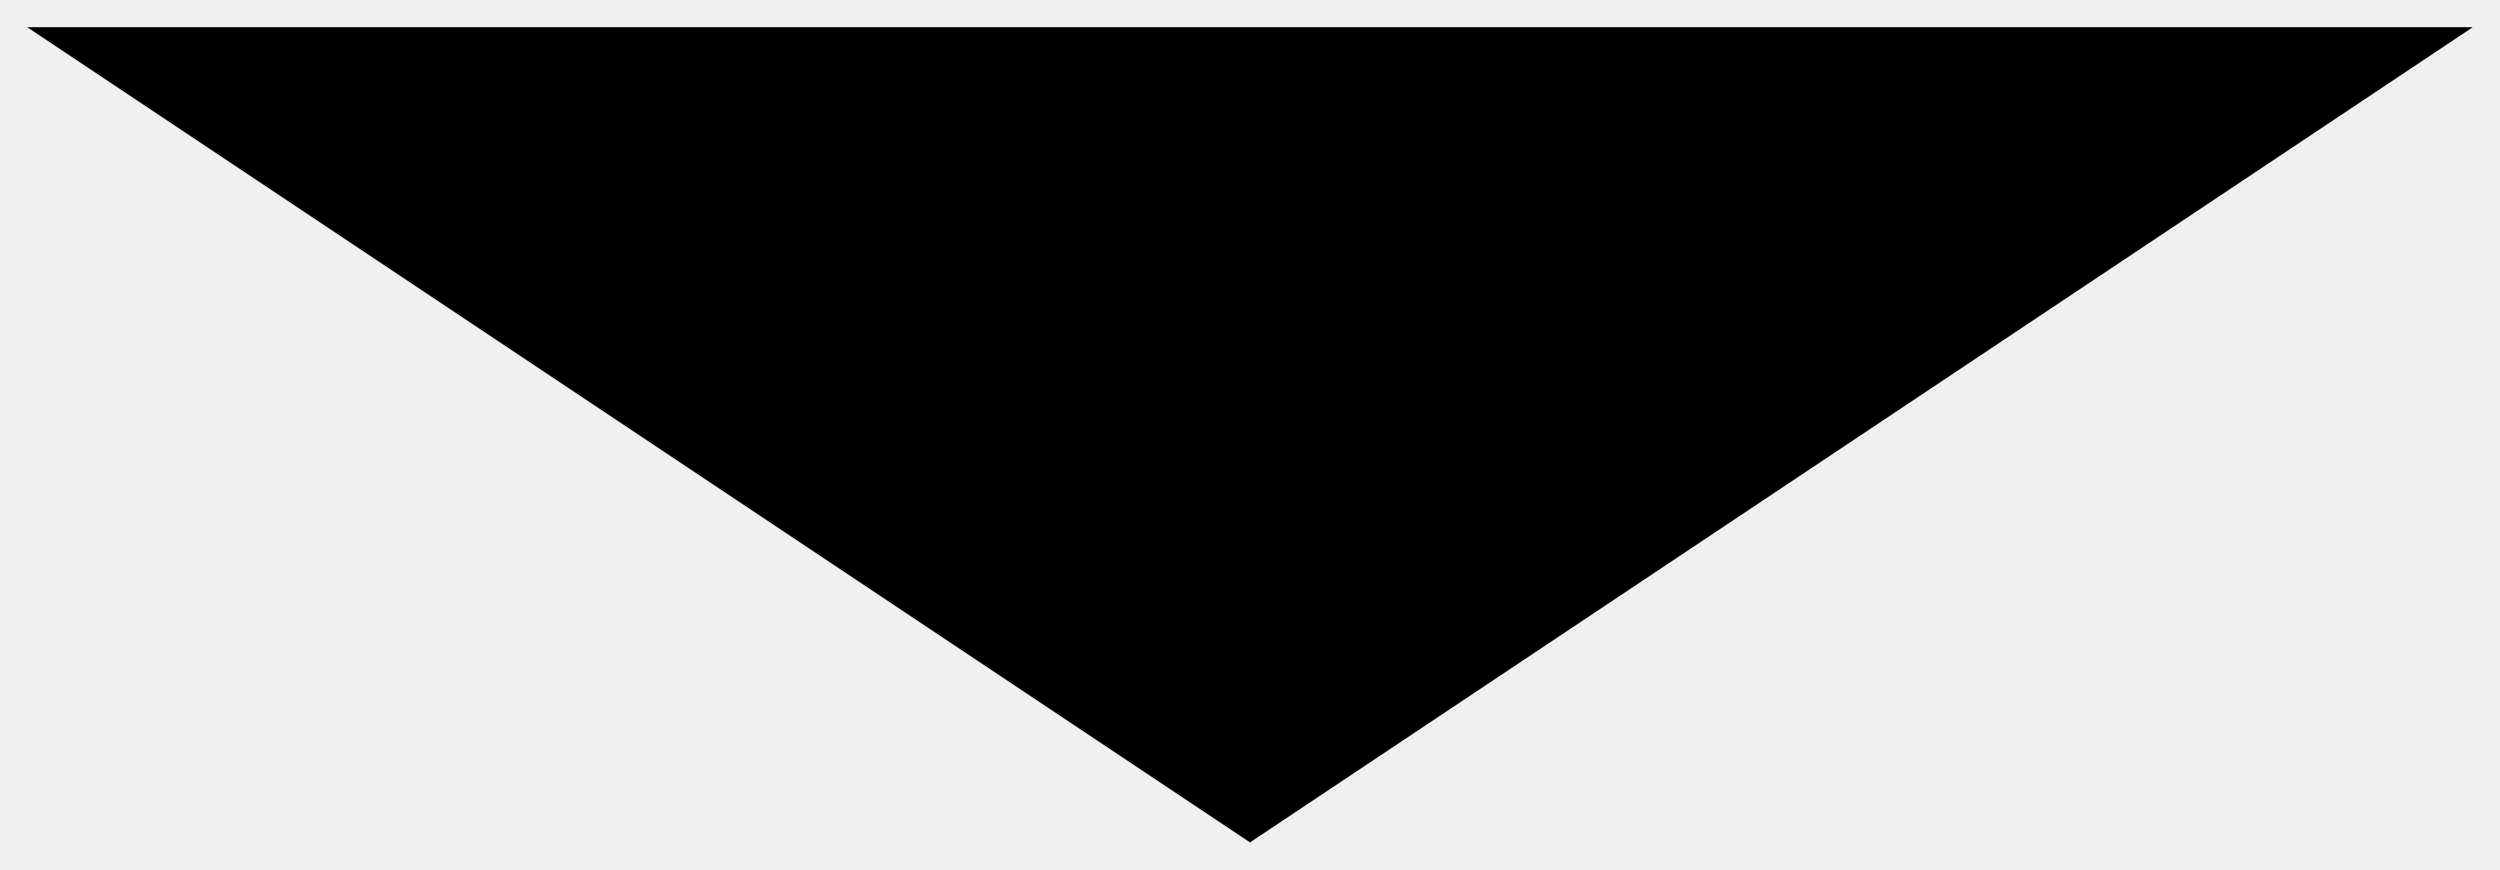
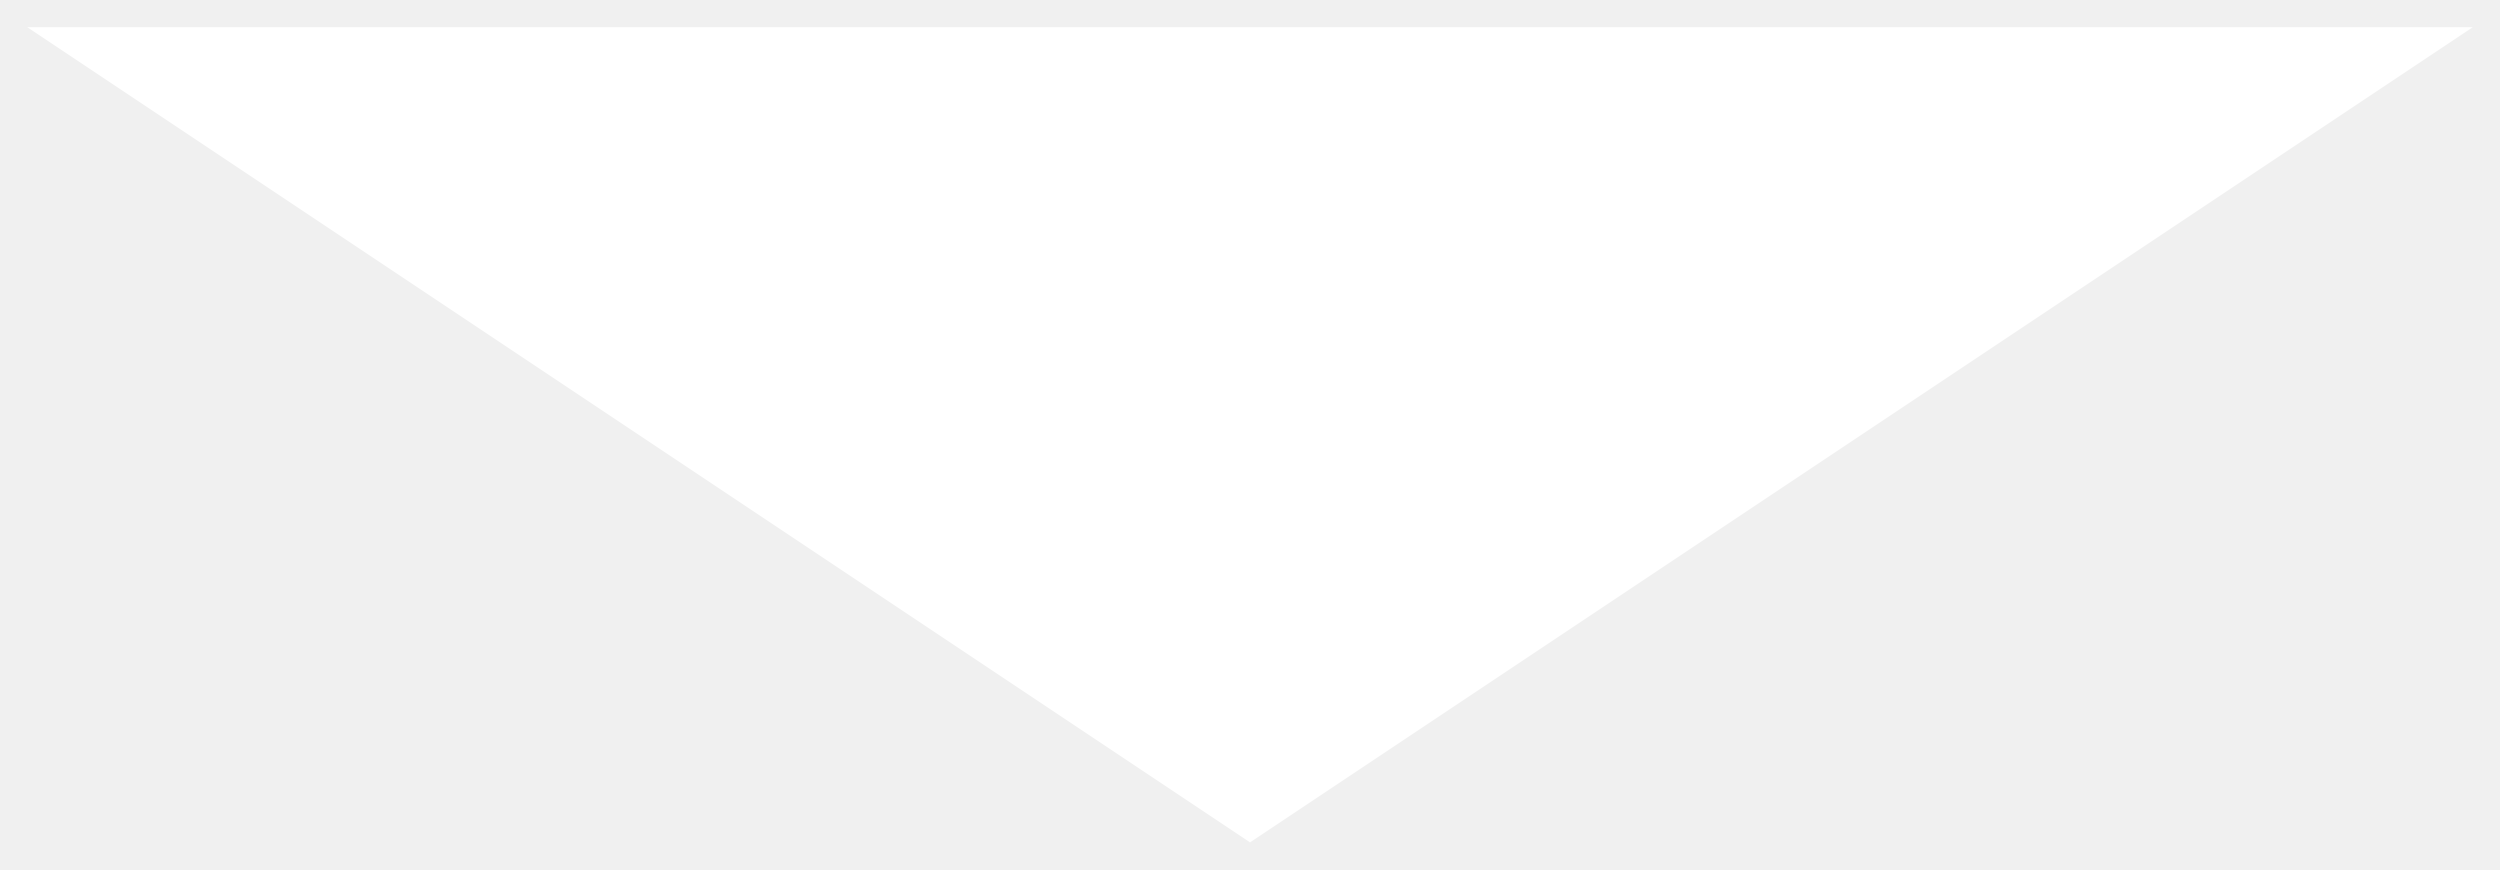
<svg xmlns="http://www.w3.org/2000/svg" width="92" height="32" version="1.1" id="svg6">
  <defs id="defs10" />
  <style id="style2">
.bg {
	fill: #000;
	stroke: #FFF;
	stroke-width: 2;
}
@media (prefers-color-scheme: dark) {
	.bg {
		fill: #FFF;
		stroke: #000;
	}
}
</style>
-   <path d="M46 1h45l-45 30l-45 -30h45" class="bg" id="path4" style="stroke:none" />
+   <path d="M46 1h45l-45 30l-45 -30h45" class="bg" id="path4" style="stroke:none;fill:#ffffff" />
</svg>
